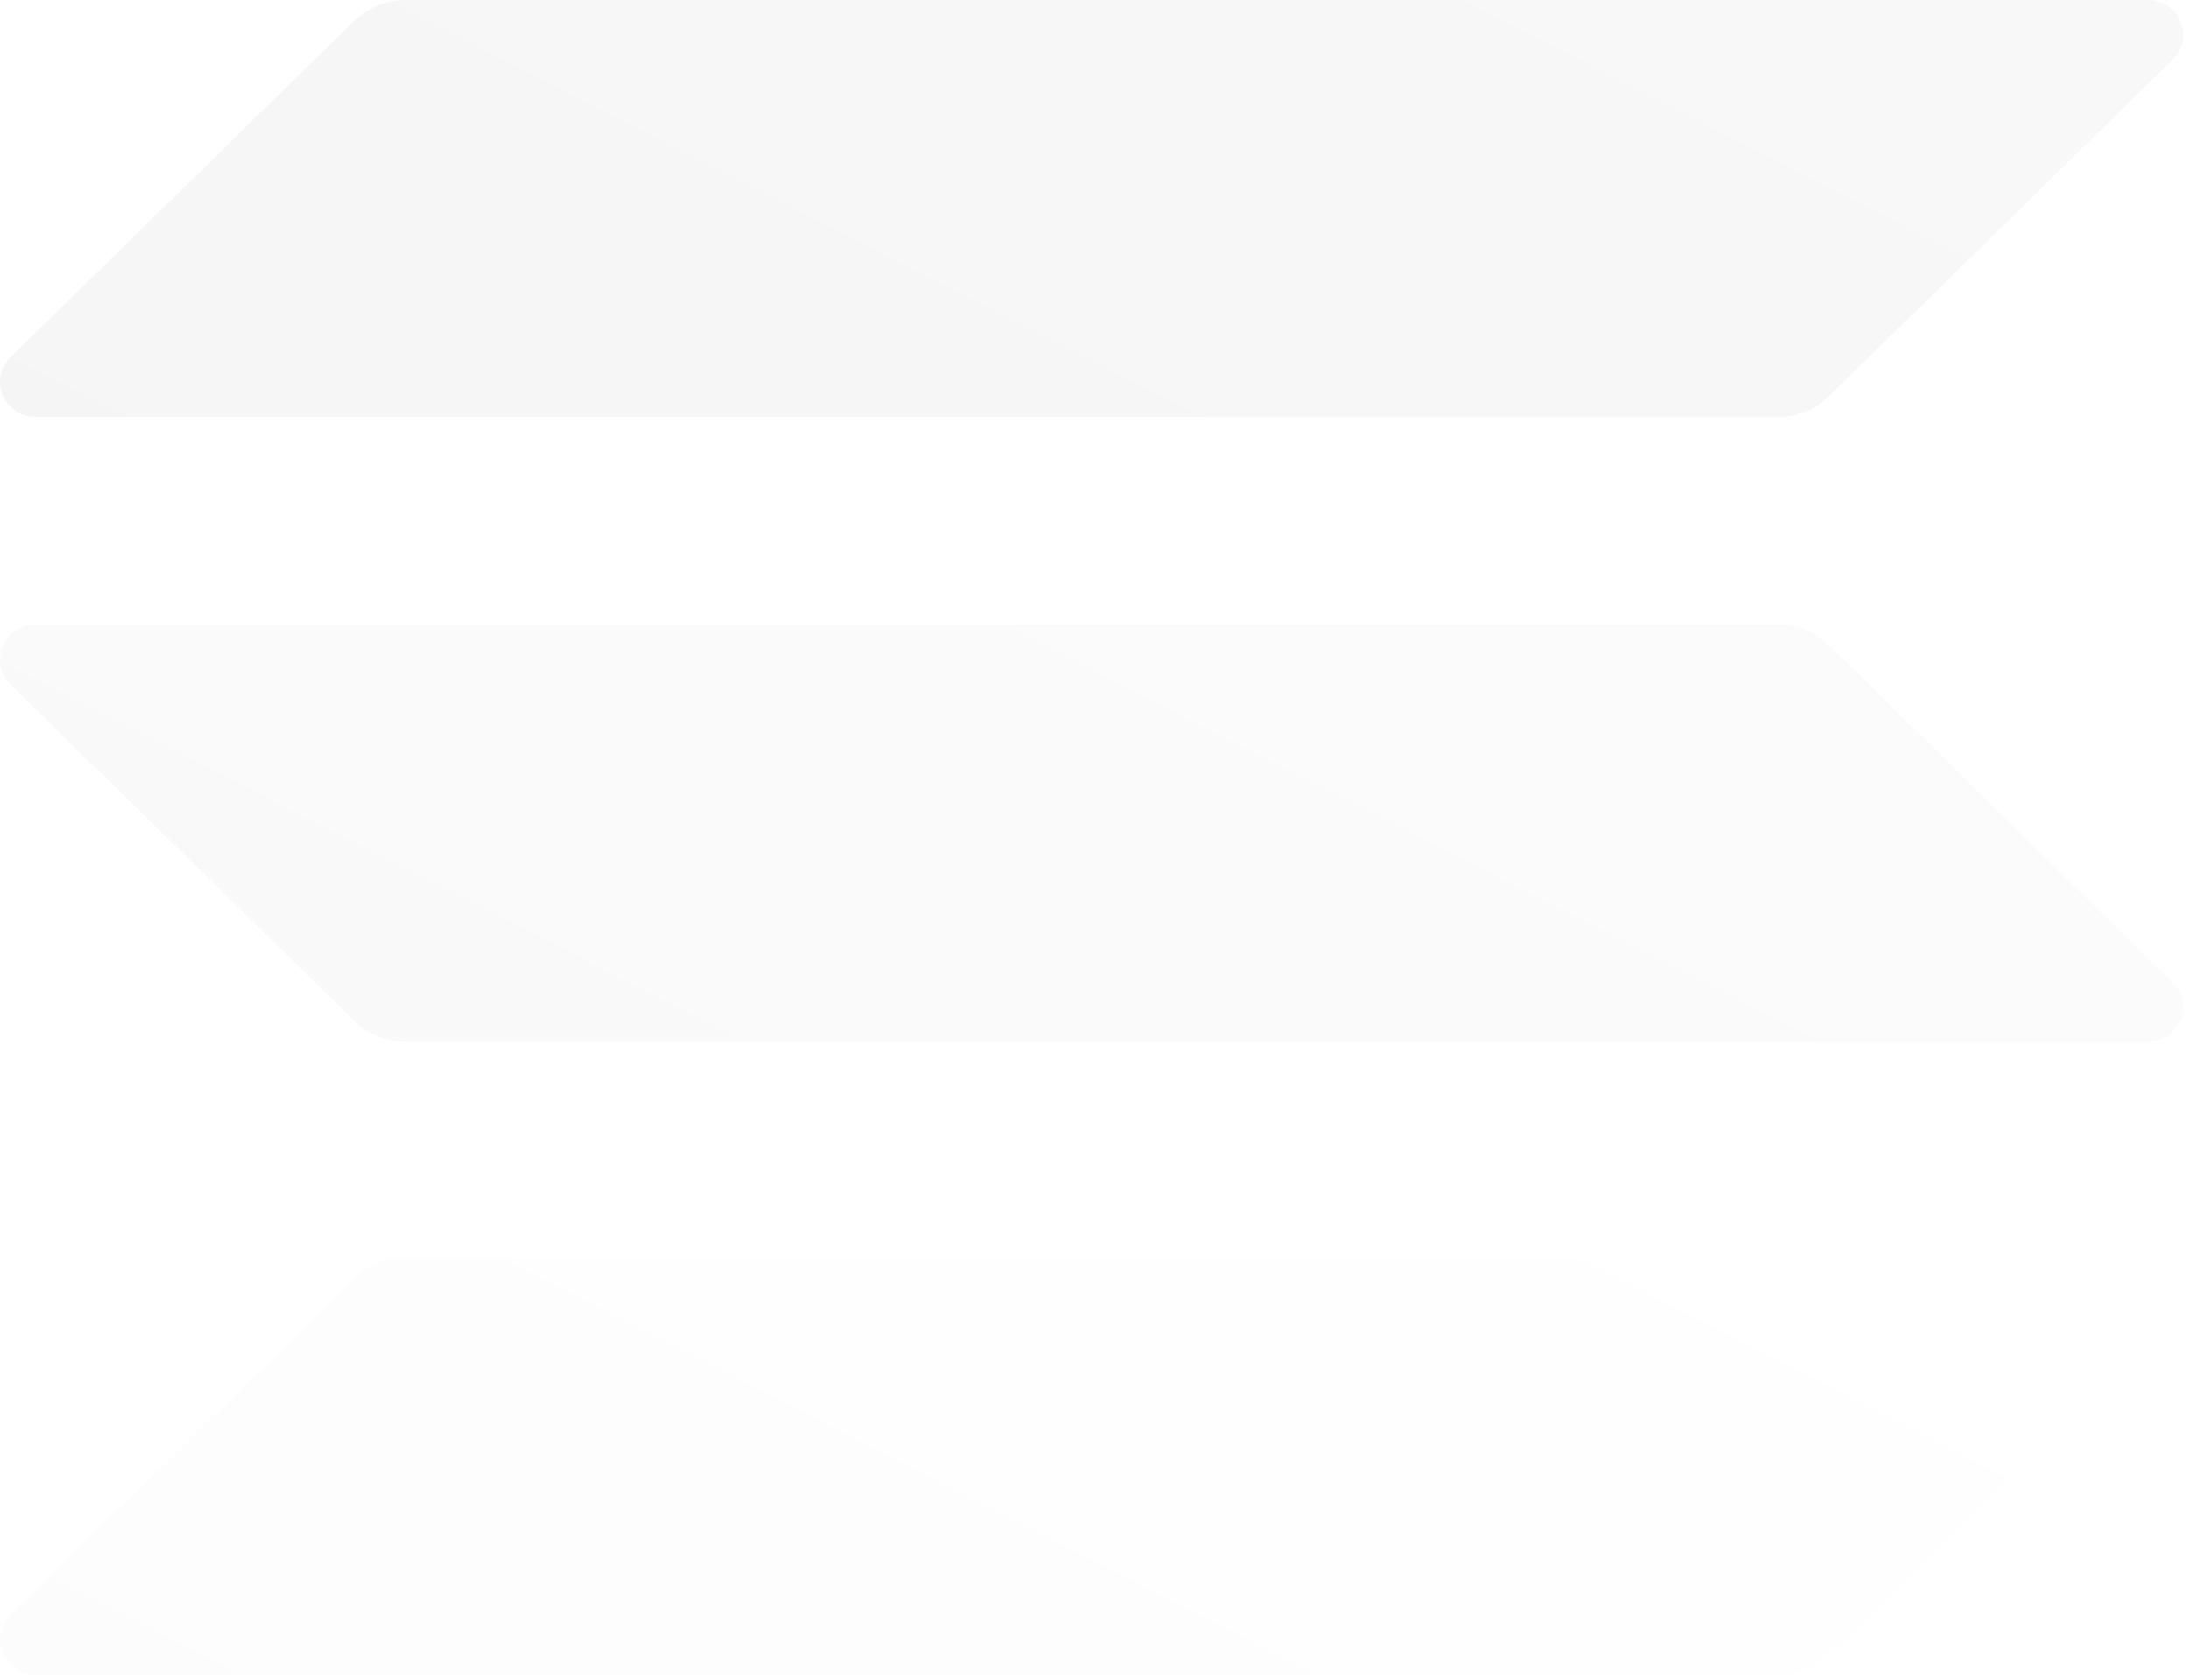
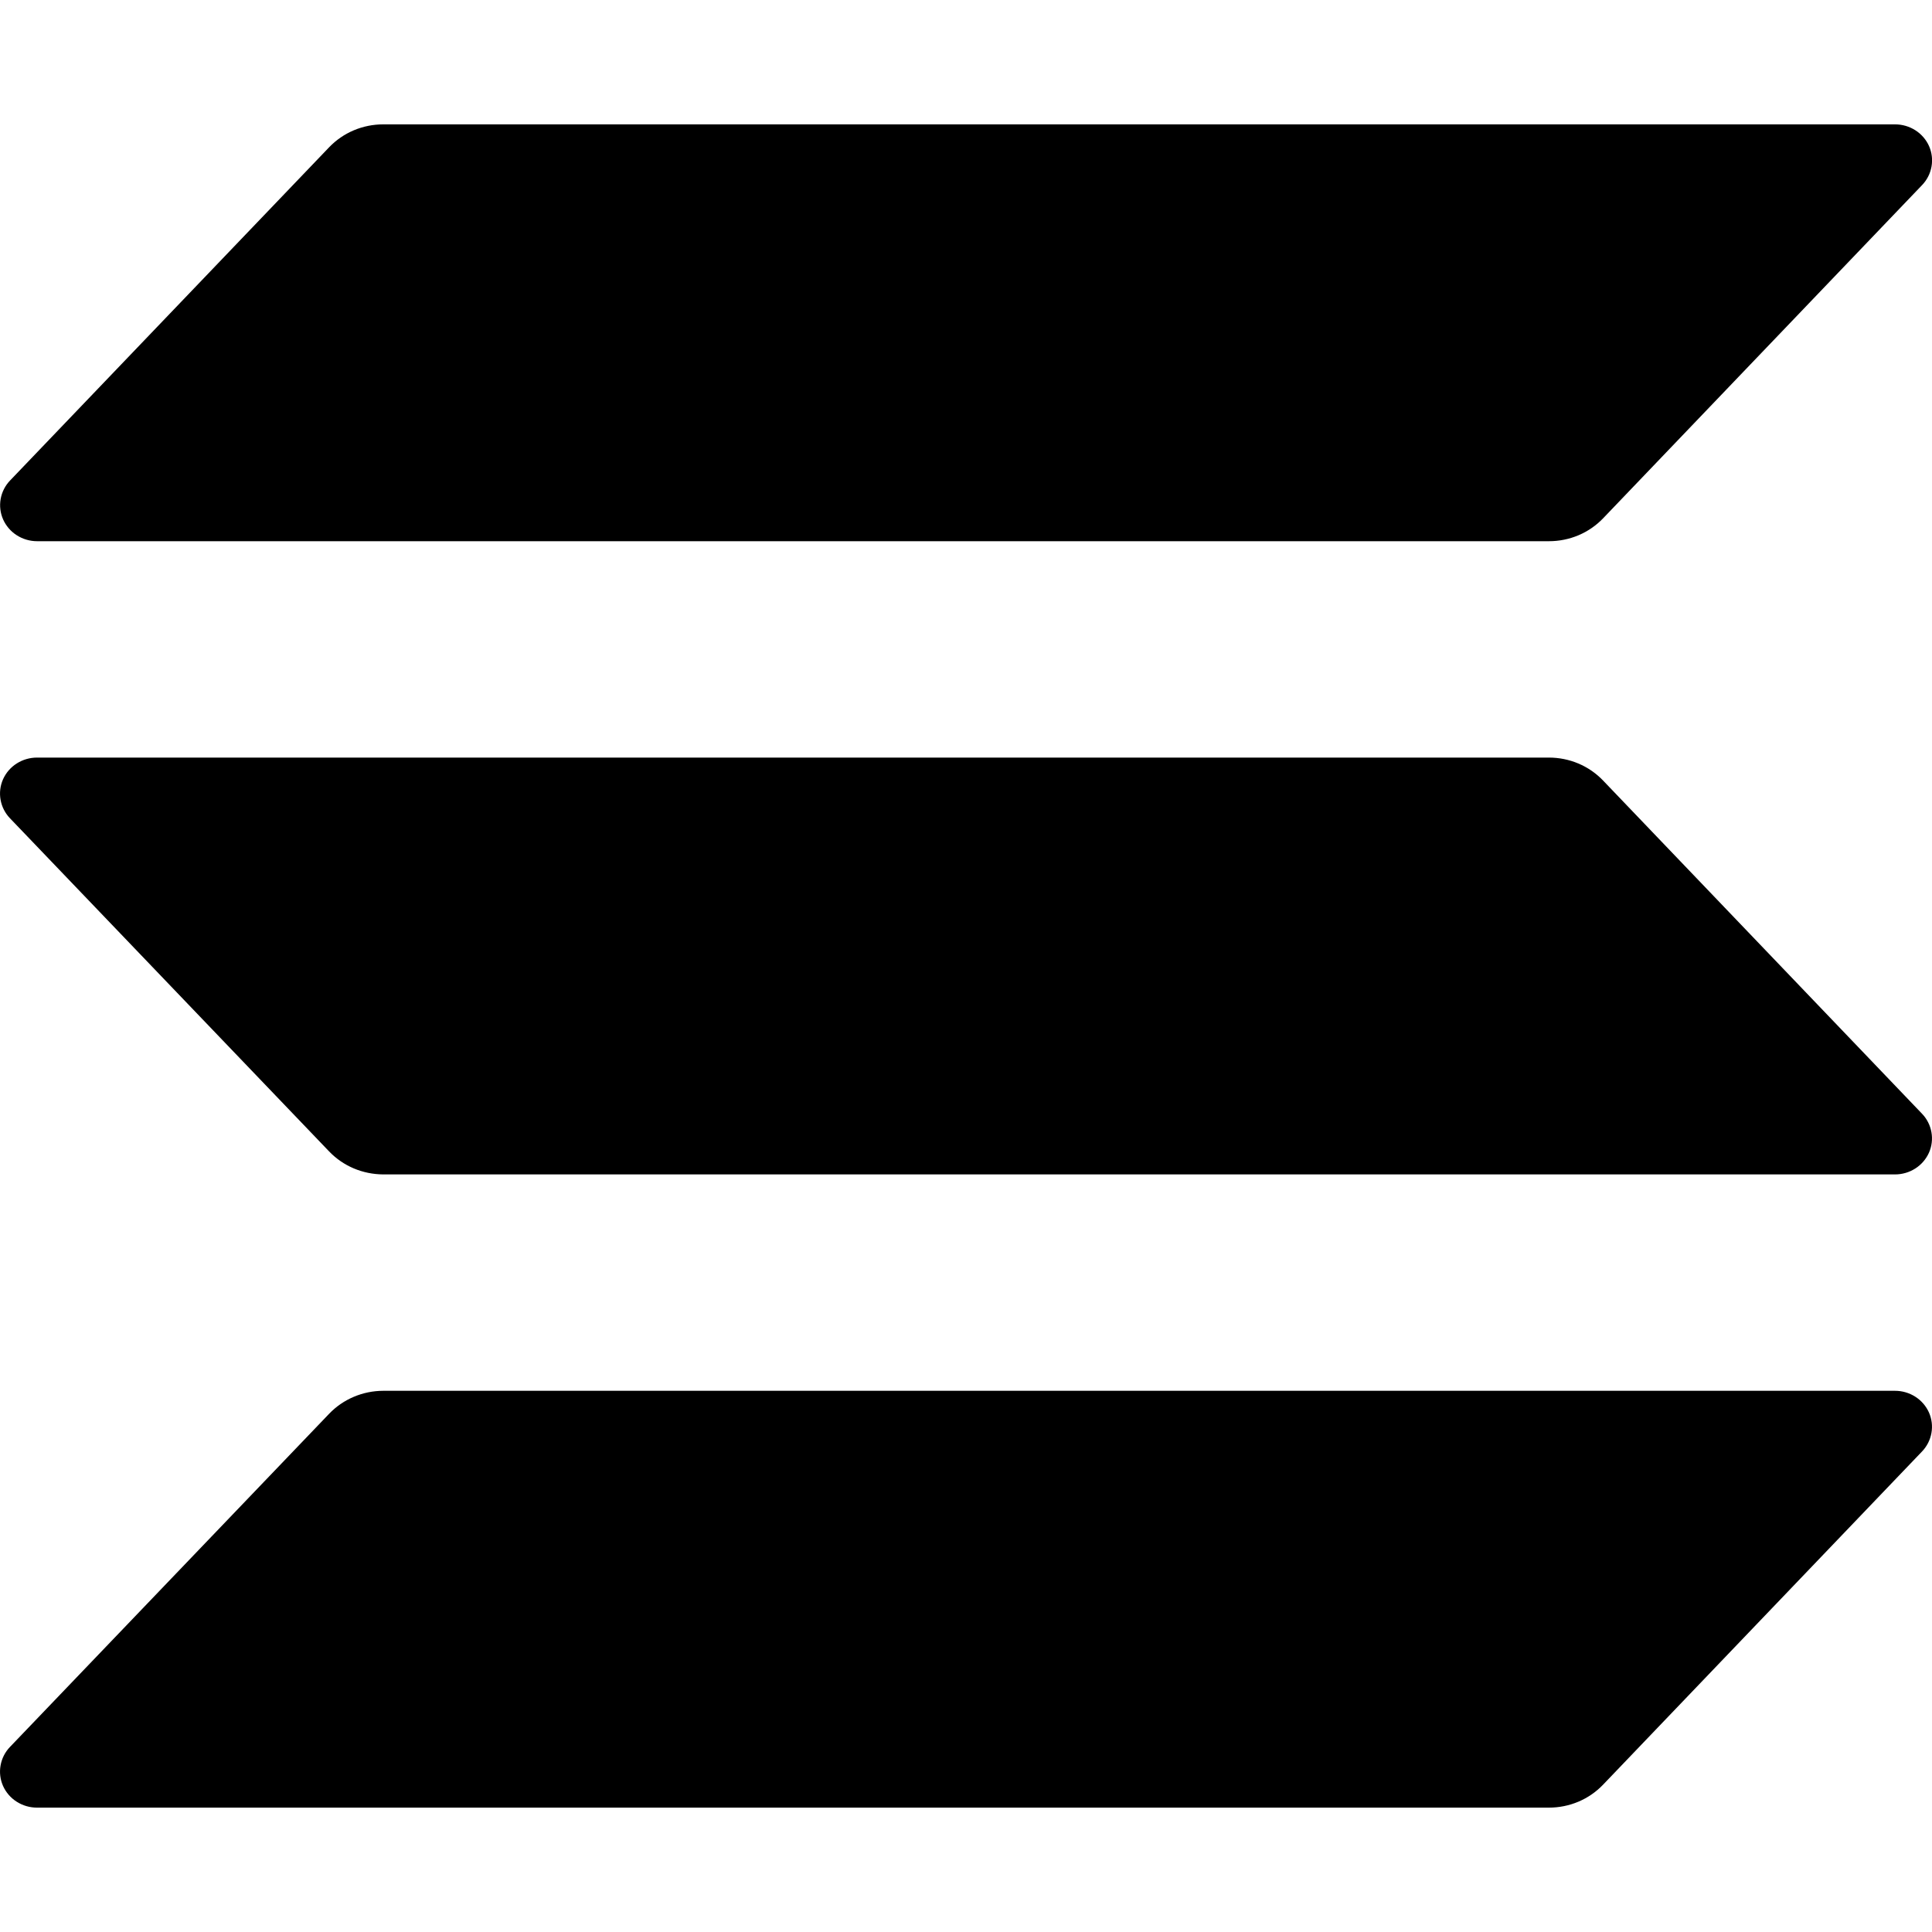
- <svg xmlns="http://www.w3.org/2000/svg" viewBox="0 0 59.319 45.5" fill="none">
-   <path d="M9.608 34.621C9.965 34.271 10.456 34.068 10.976 34.068H58.168C59.03 34.068 59.462 35.086 58.852 35.683L49.53 44.808C49.173 45.157 48.682 45.361 48.162 45.361H0.969C0.107 45.361 -0.324 44.342 0.285 43.745L9.608 34.621Z" fill="url(#paint0_linear_878_3058)" />
-   <path d="M9.608 0.553C9.98 0.204 10.47 0 10.976 0H58.168C59.03 0 59.462 1.019 58.852 1.615L49.53 10.74C49.173 11.089 48.682 11.293 48.162 11.293H0.969C0.107 11.293 -0.324 10.274 0.285 9.678L9.608 0.553Z" fill="url(#paint1_linear_878_3058)" />
-   <path d="M49.53 17.478C49.173 17.129 48.682 16.925 48.162 16.925H0.969C0.107 16.925 -0.324 17.944 0.285 18.54L9.608 27.665C9.965 28.014 10.456 28.218 10.976 28.218H58.168C59.03 28.218 59.462 27.199 58.852 26.602L49.53 17.478Z" fill="url(#paint2_linear_878_3058)" />
-   <defs>
-     <linearGradient id="paint0_linear_878_3058" x1="157.997" y1="85.537" x2="31.318" y2="333.44" gradientUnits="userSpaceOnUse">
-       <stop stop-color="white" />
-       <stop offset="1" stop-color="#EAEAEA" />
-     </linearGradient>
-     <linearGradient id="paint1_linear_878_3058" x1="157.997" y1="-51.15" x2="31.318" y2="196.753" gradientUnits="userSpaceOnUse">
-       <stop stop-color="white" />
-       <stop offset="1" stop-color="#EAEAEA" />
-     </linearGradient>
-     <linearGradient id="paint2_linear_878_3058" x1="157.997" y1="16.756" x2="31.318" y2="264.659" gradientUnits="userSpaceOnUse">
-       <stop stop-color="white" />
-       <stop offset="1" stop-color="#EAEAEA" />
-     </linearGradient>
-   </defs>
+ <svg xmlns="http://www.w3.org/2000/svg" role="img" viewBox="0 0 24 24">
+   <path d="m23.876 18.031-3.962 4.139a.92.92 0 0 1-.306.211.941.941 0 0 1-.367.074H.46a.469.469 0 0 1-.252-.073.451.451 0 0 1-.17-.196.438.438 0 0 1-.031-.255.444.444 0 0 1 .117-.23l3.965-4.139a.92.92 0 0 1 .305-.21.941.941 0 0 1 .366-.075H23.54a.469.469 0 0 1 .252.073.453.453 0 0 1 .17.196.438.438 0 0 1 .031.255.444.444 0 0 1-.117.23zm-3.962-8.335a.92.92 0 0 0-.306-.211.941.941 0 0 0-.367-.074H.46a.469.469 0 0 0-.252.073.451.451 0 0 0-.17.196.438.438 0 0 0-.031.255.444.444 0 0 0 .117.23l3.965 4.139a.92.92 0 0 0 .305.21c.115.049.24.074.366.075H23.54a.469.469 0 0 0 .252-.073.453.453 0 0 0 .17-.196.438.438 0 0 0 .031-.255.444.444 0 0 0-.117-.23zM.46 6.723h18.782a.941.941 0 0 0 .367-.074.92.92 0 0 0 .306-.211l3.962-4.139a.444.444 0 0 0 .117-.23.438.438 0 0 0-.031-.255.453.453 0 0 0-.17-.196.469.469 0 0 0-.252-.073H4.76a.941.941 0 0 0-.366.074.92.92 0 0 0-.305.21L.125 5.969a.444.444 0 0 0-.117.23.438.438 0 0 0 .031.254.451.451 0 0 0 .169.196.469.469 0 0 0 .252.074z" />
</svg>
